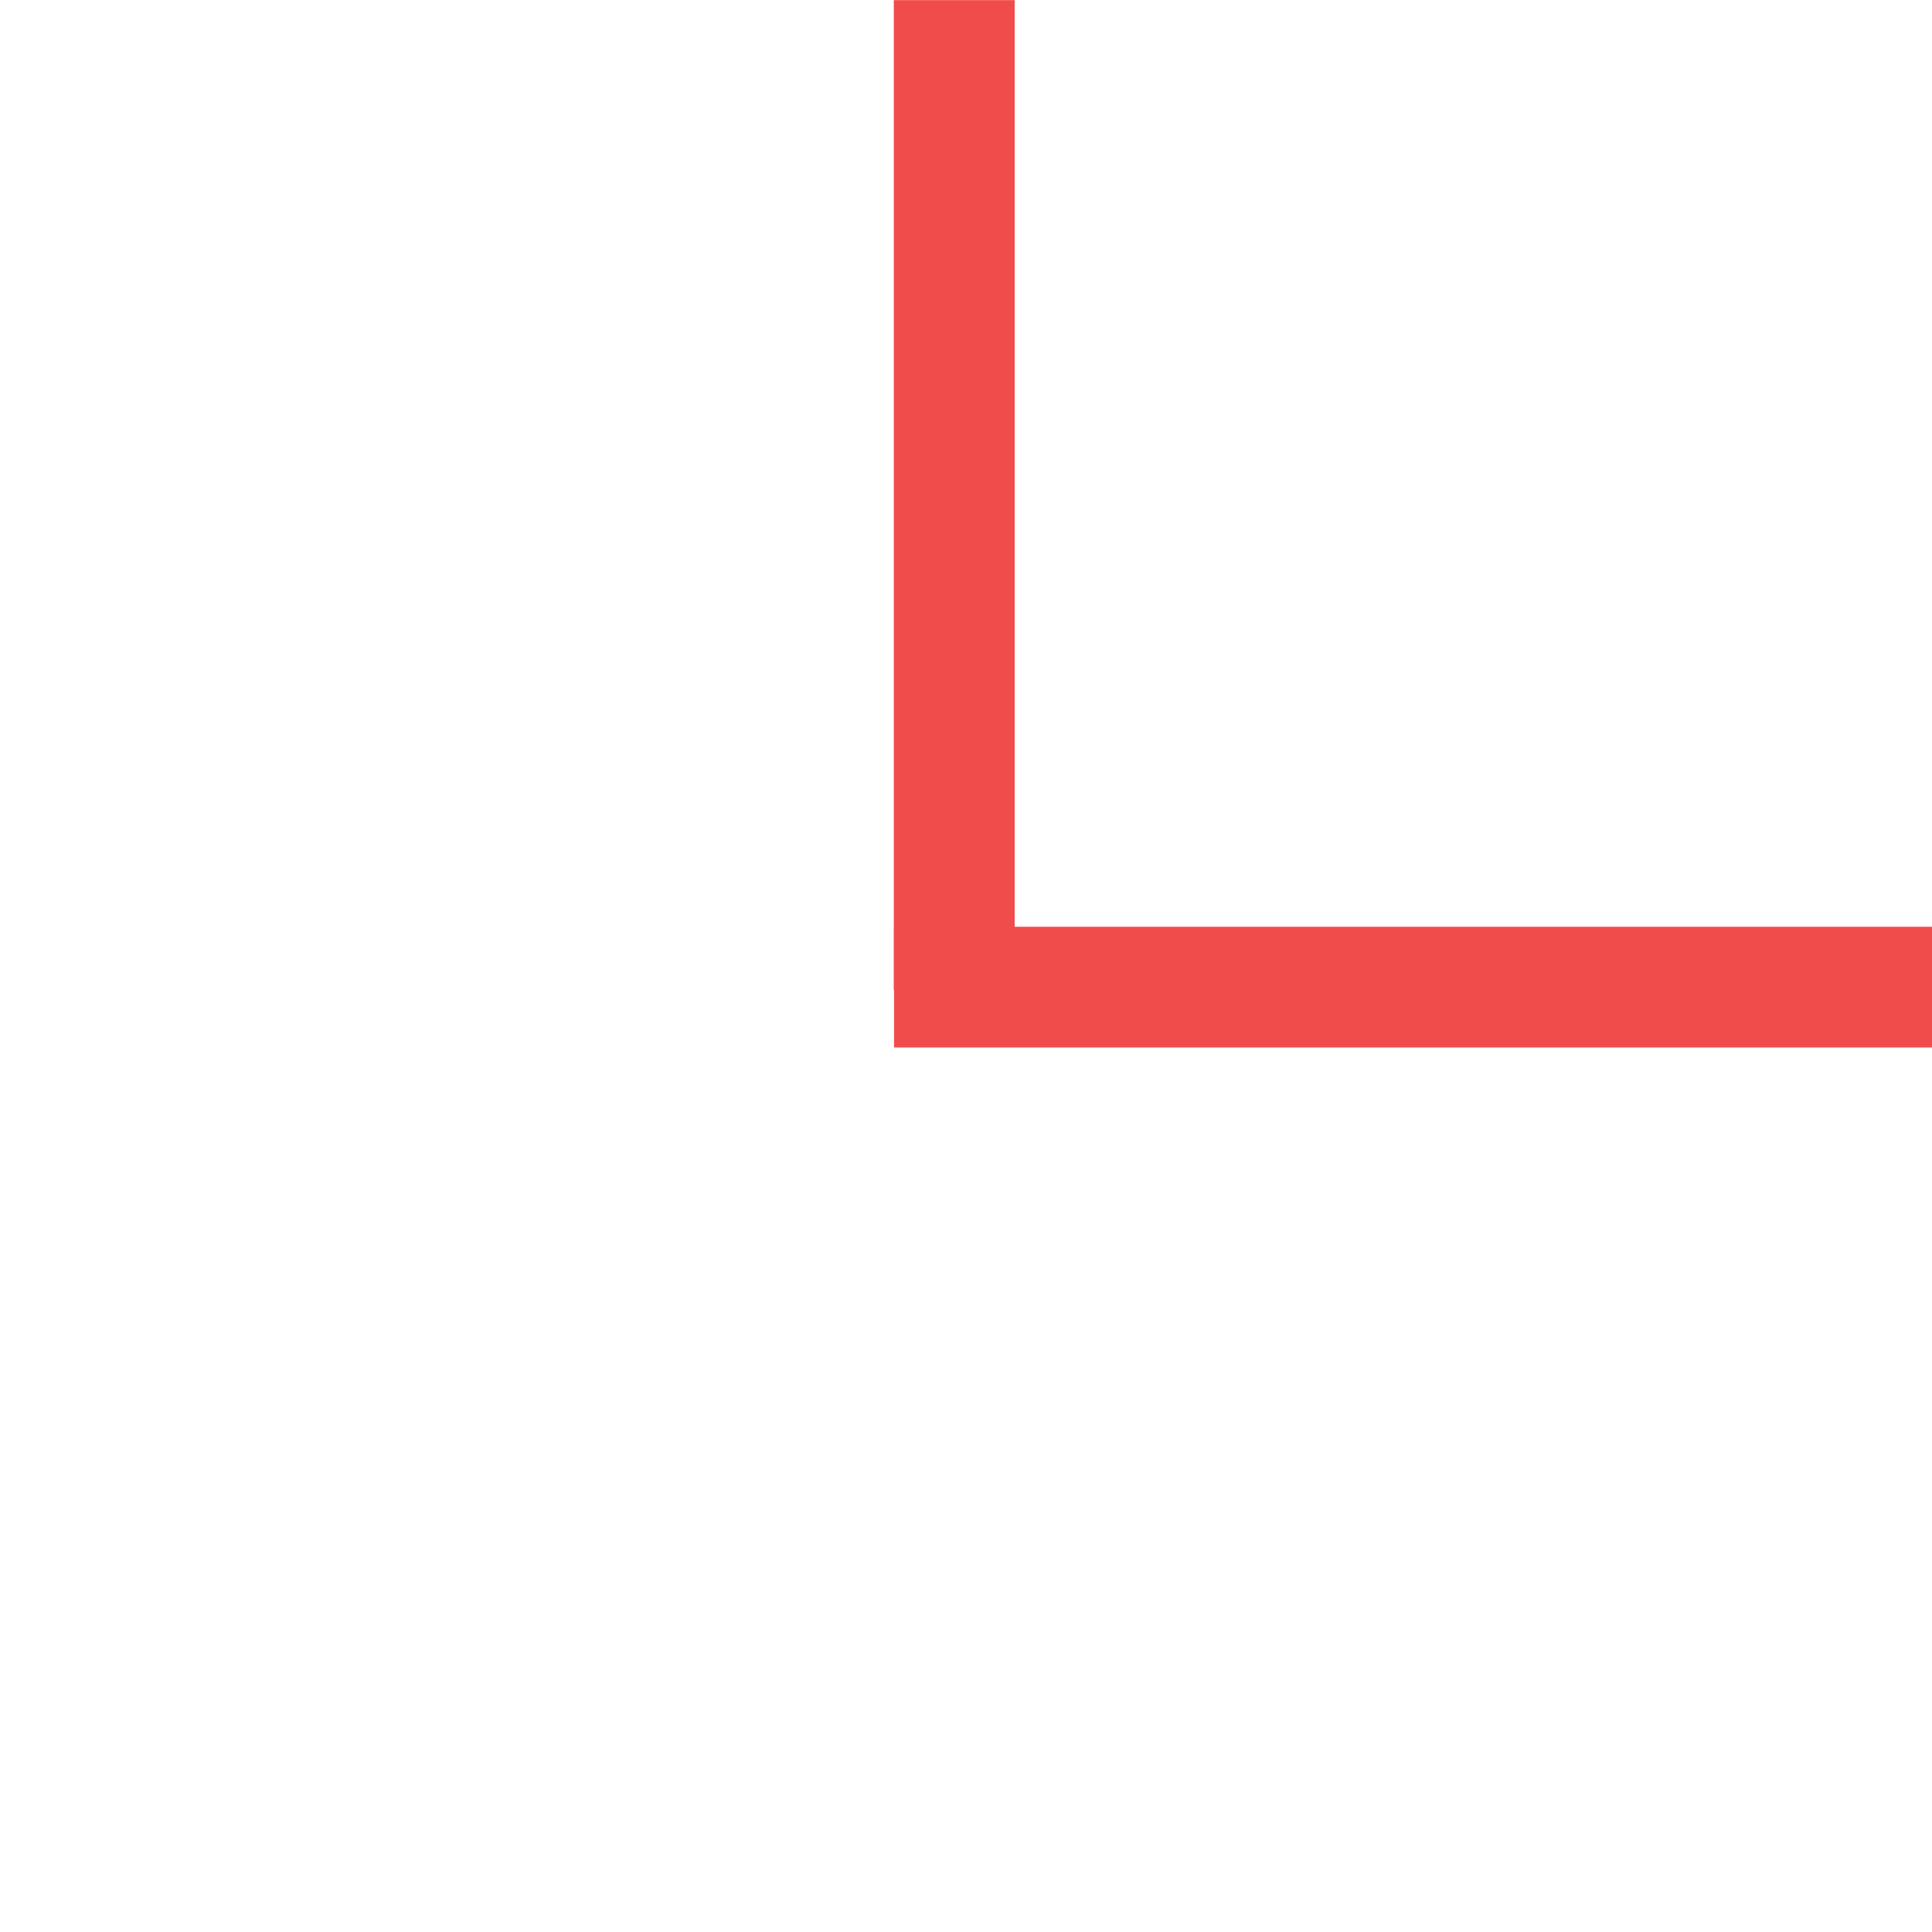
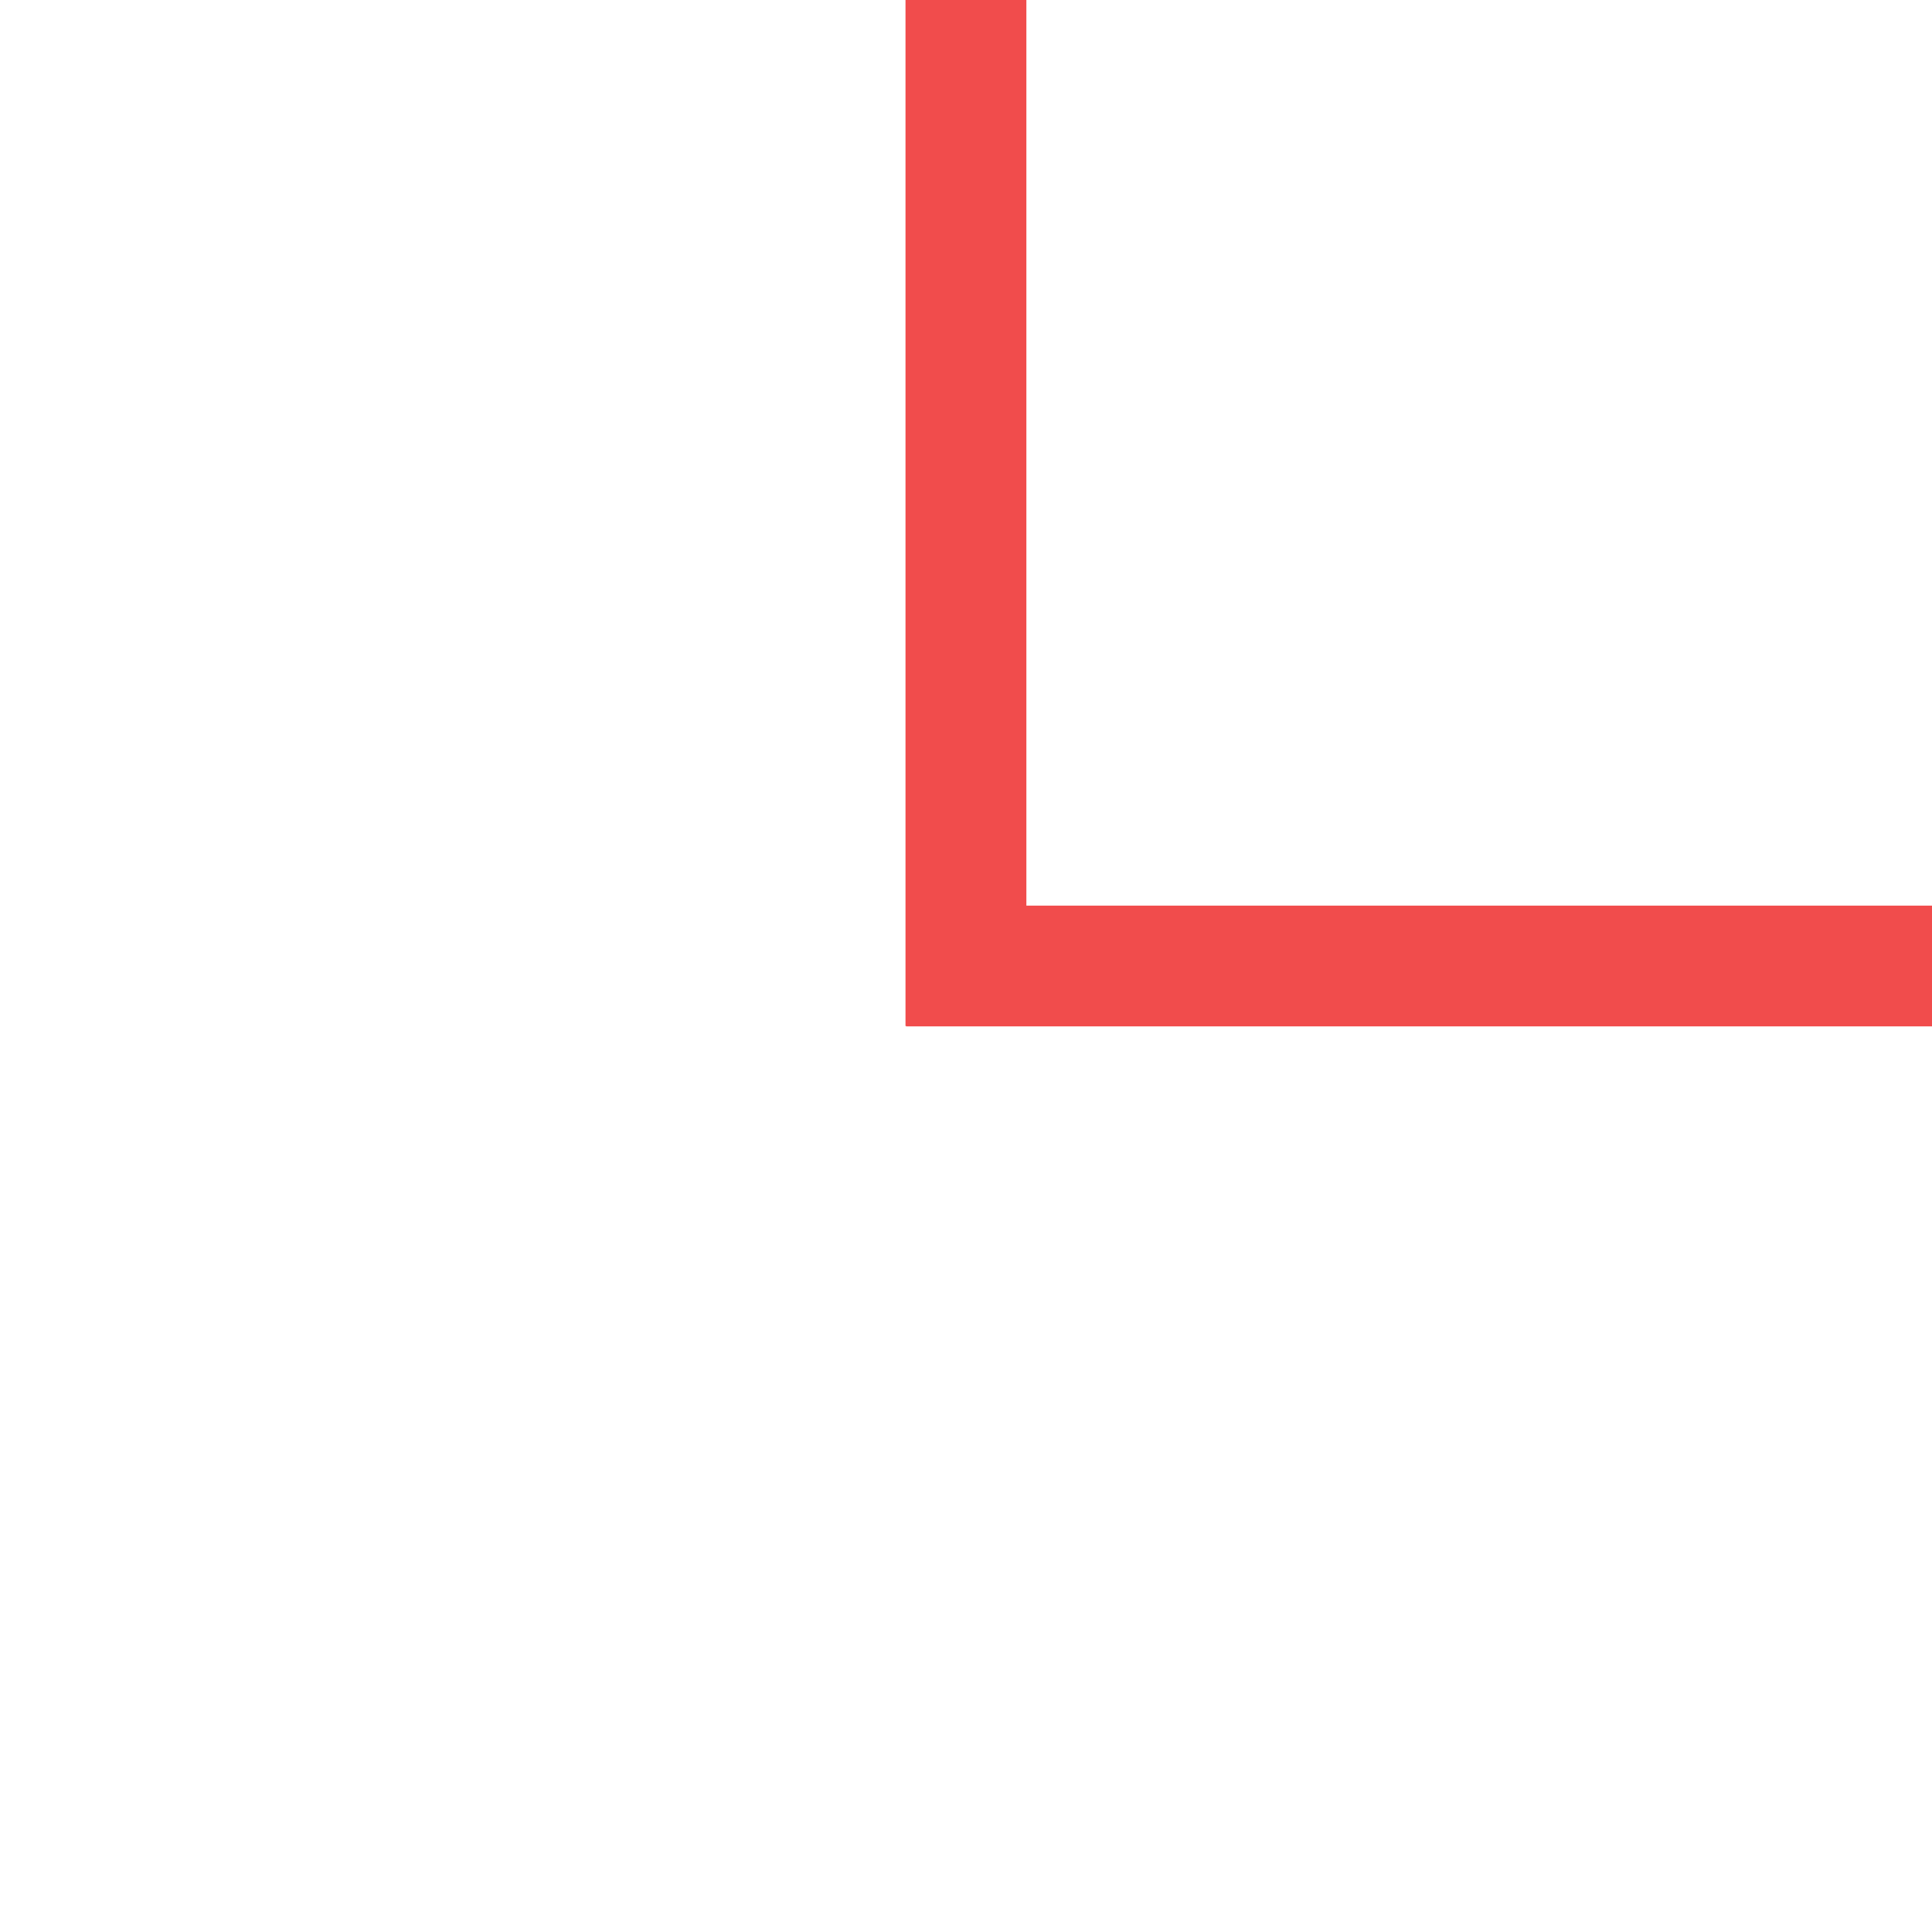
<svg xmlns="http://www.w3.org/2000/svg" width="16" height="16" viewBox="0 0 16 16" fill="currentColor" version="1.1" id="svg1">
-   <defs id="defs1" />
-   <rect style="fill:#f14c4c;fill-opacity:1;stroke-width:2.255" id="rect2" width="1.001" height="8.197" x="7.402" y="0.001" />
-   <rect style="fill:#f14c4c;fill-opacity:1;stroke-width:6.61" id="rect2-5" width="8.598" height="1" x="7.404" y="7.675" />
+   <defs id="defs1">
+     <clipPath clipPathUnits="userSpaceOnUse" id="clipPath12">
+       <rect style="display:inline;fill:none;stroke-width:1.001" id="rect12" width="16" height="16" x="0" y="0" />
+     </clipPath>
+     <clipPath clipPathUnits="userSpaceOnUse" id="clipPath13">
+       <rect style="display:inline;fill:none;stroke-width:1.001" id="rect13" width="16" height="16" x="0" y="0" />
+     </clipPath>
+     <clipPath clipPathUnits="userSpaceOnUse" id="clipPath14">
+       <rect style="display:inline;fill:none;stroke-width:1.001" id="rect14" width="16" height="16" x="0" y="0" />
+     </clipPath>
+     <clipPath clipPathUnits="userSpaceOnUse" id="clipPath15">
+       <rect style="display:inline;fill:none;stroke-width:1.001" id="rect15" width="16" height="16" x="0" y="0" />
+     </clipPath>
+     <clipPath clipPathUnits="userSpaceOnUse" id="clipPath16">
+       <rect style="fill:none;stroke-width:0.583" id="rect17" width="5.435" height="16" x="10.565" y="0" />
+     </clipPath>
+     <clipPath clipPathUnits="userSpaceOnUse" id="clipPath17">
+       <rect style="fill:none;stroke-width:0.436" id="rect18" width="16" height="3.045" x="0" y="0" />
+     </clipPath>
+   </defs>
+   <rect style="fill:#f14c4c;fill-opacity:1;stroke-width:1.581" id="rect2-5" width="1.001" height="4.03" x="7.499" y="-0.934" clip-path="url(#clipPath17)" transform="scale(1,2.790398)" />
+   <rect style="fill:#f14c4c;fill-opacity:1;stroke-width:1.976" id="rect3" width="4.331" height="1" x="13.114" y="7.5" clip-path="url(#clipPath16)" transform="matrix(2.943851,0,0,1,-31.10162,0)" />
</svg>
